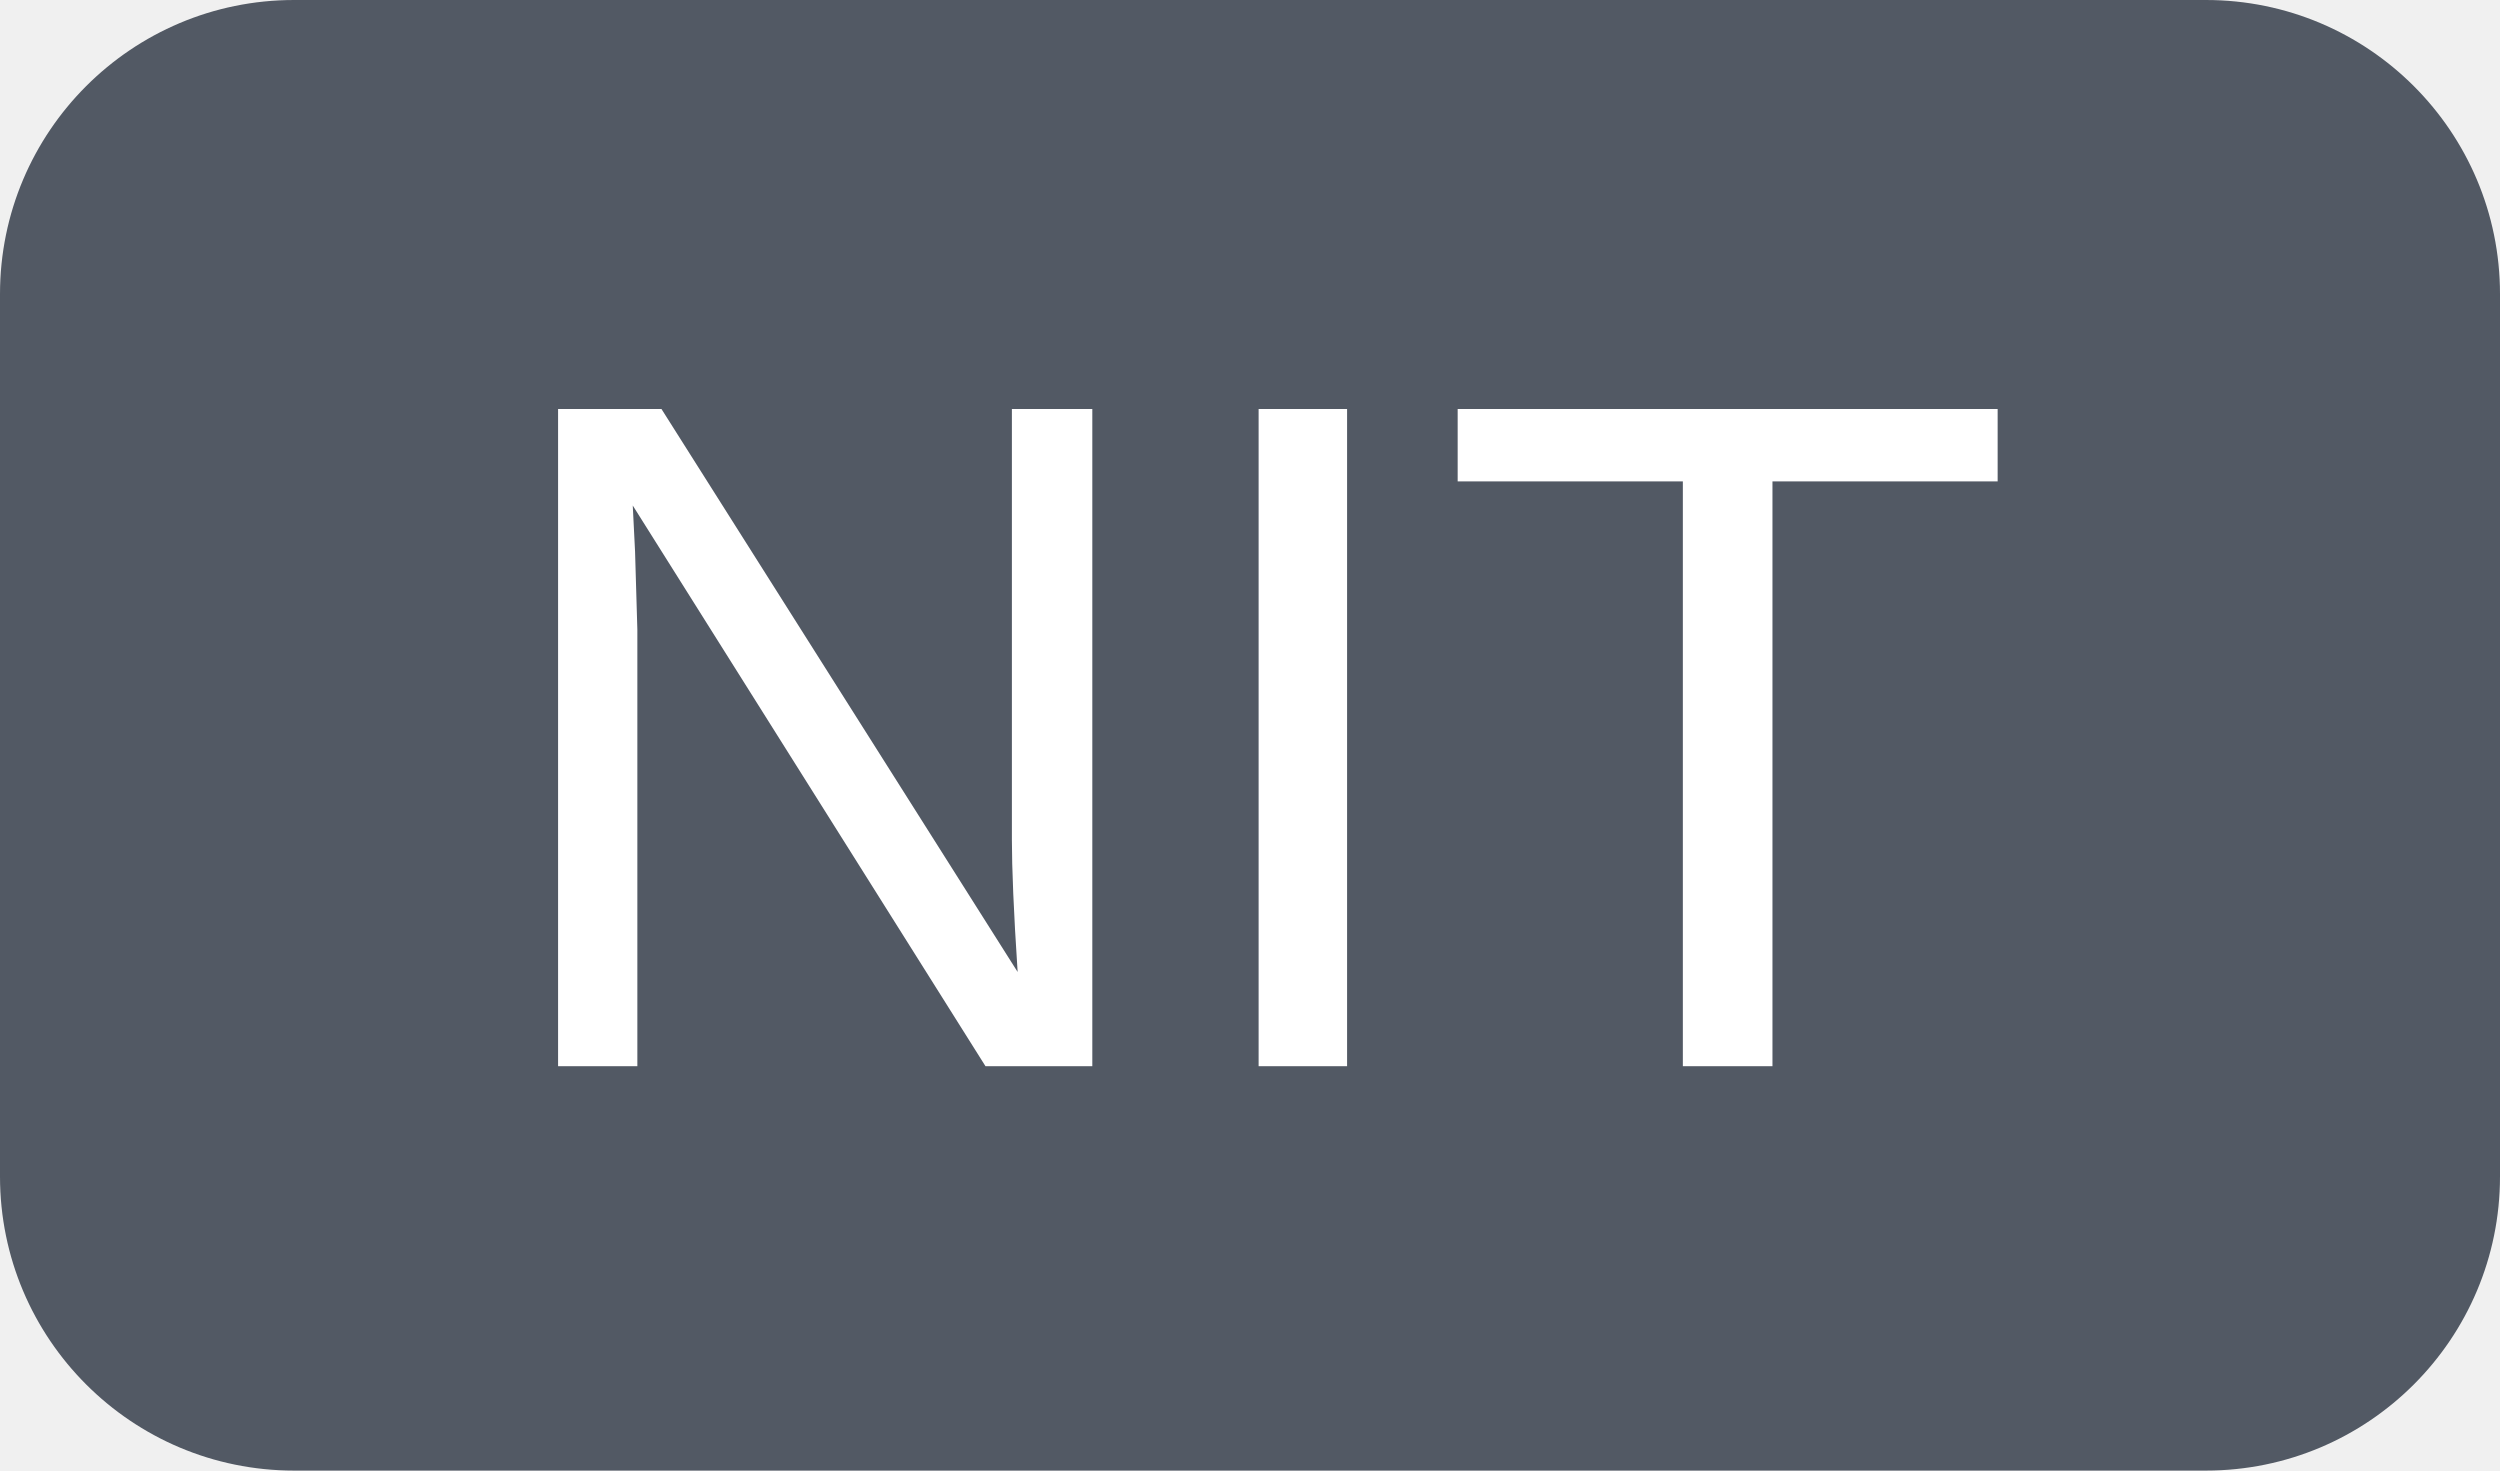
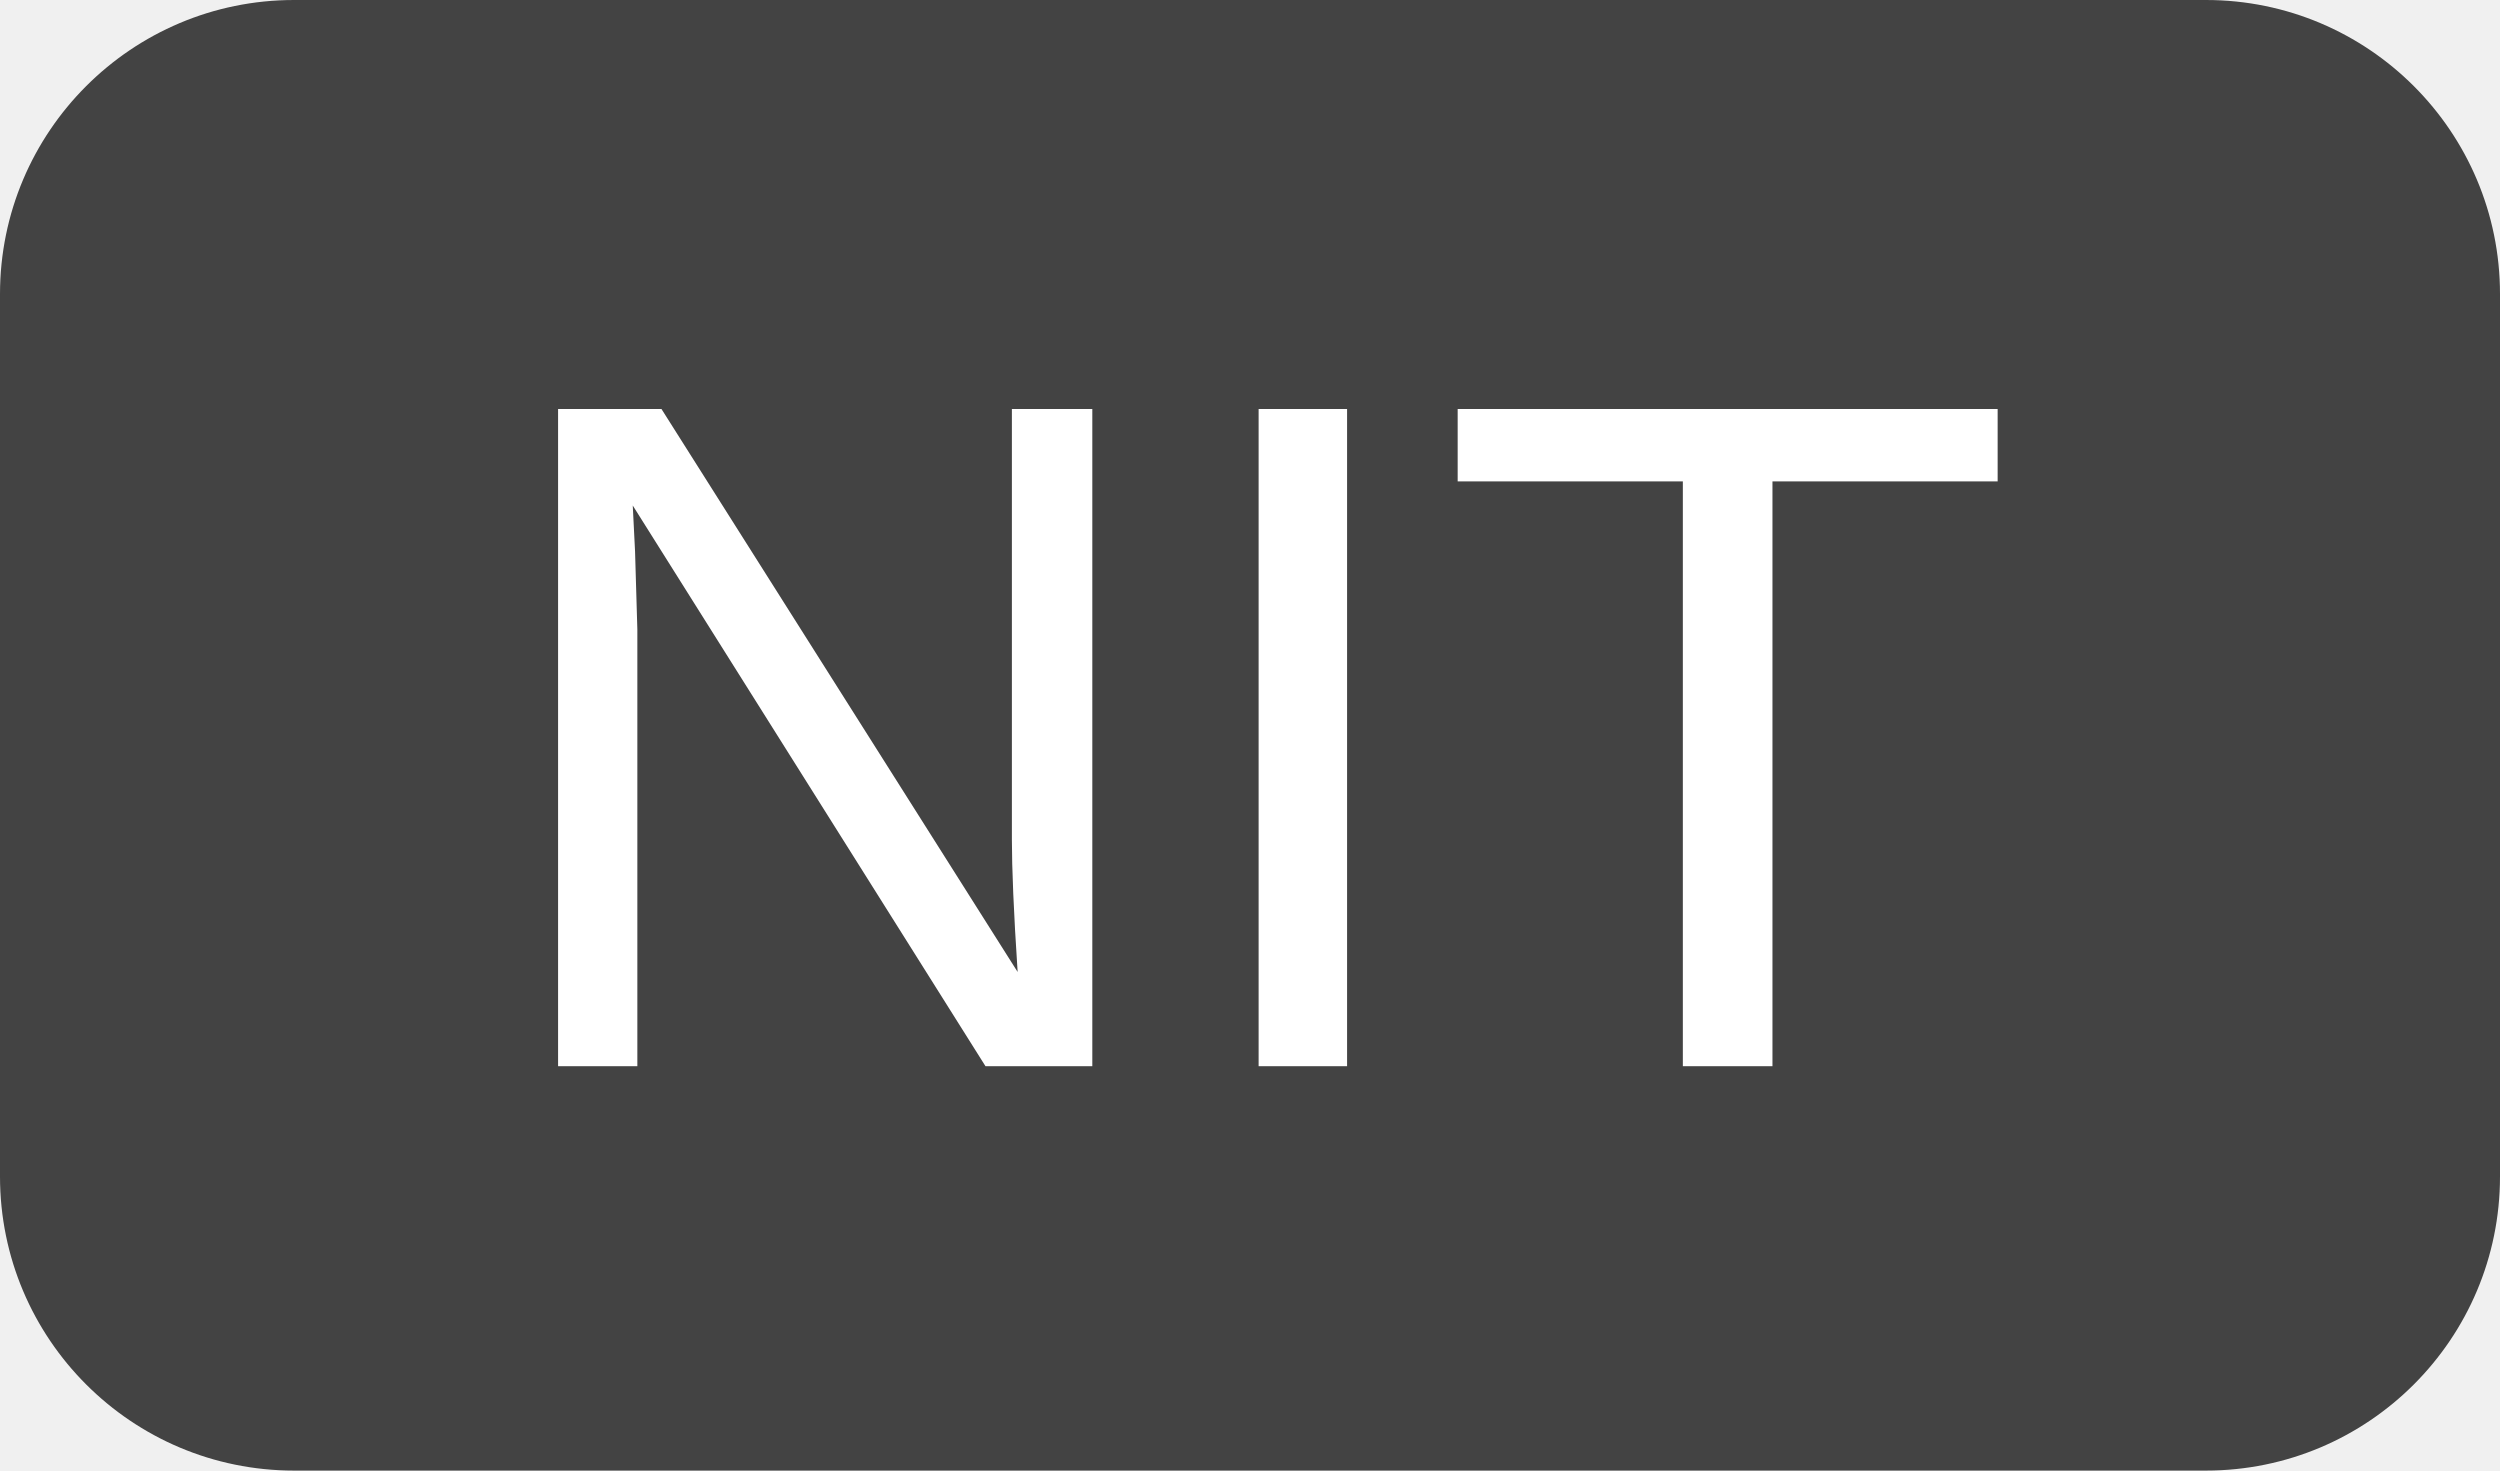
<svg xmlns="http://www.w3.org/2000/svg" width="34" height="20" viewBox="0 0 34 20" role="img" aria-label="NIT">
-   <rect width="34" height="20" rx="4" fill="#525964" />
+   <rect width="34" height="20" rx="4" fill="#434343" />
  <text x="17" y="14.5" fill="white" font-family="Arial, sans-serif" font-size="13" font-weight="400" text-anchor="middle">NIT</text>
</svg>
